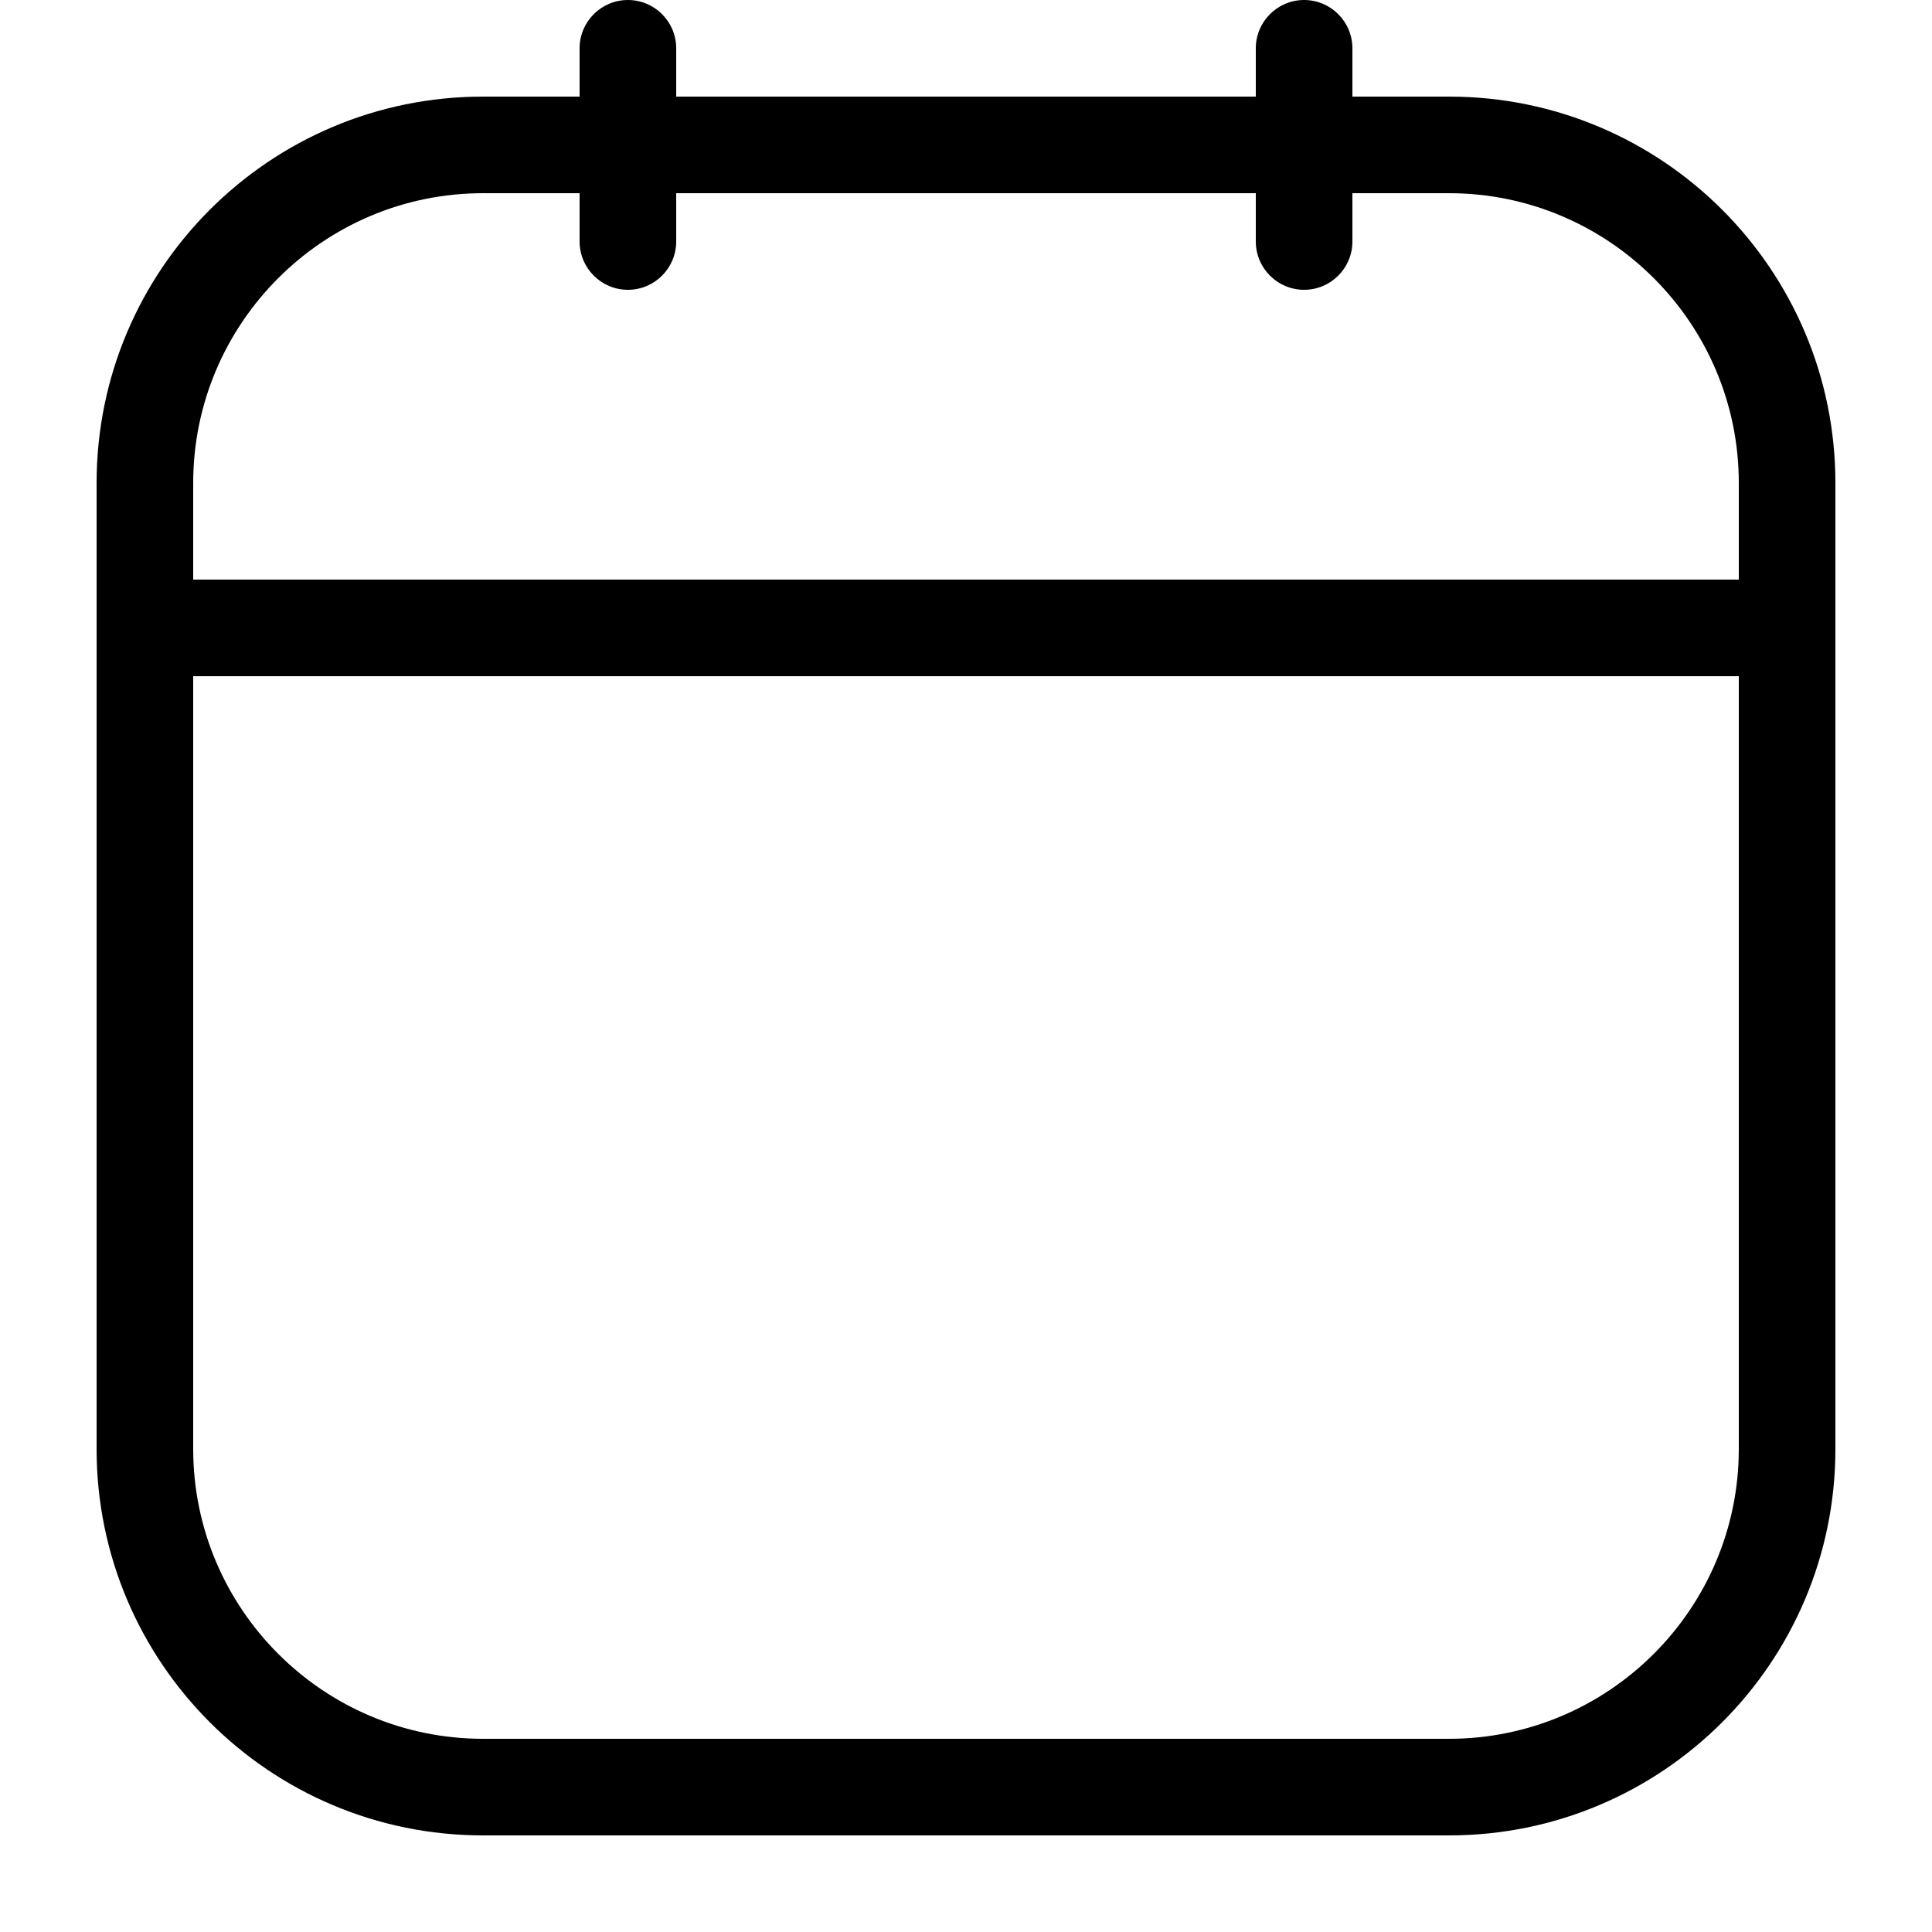
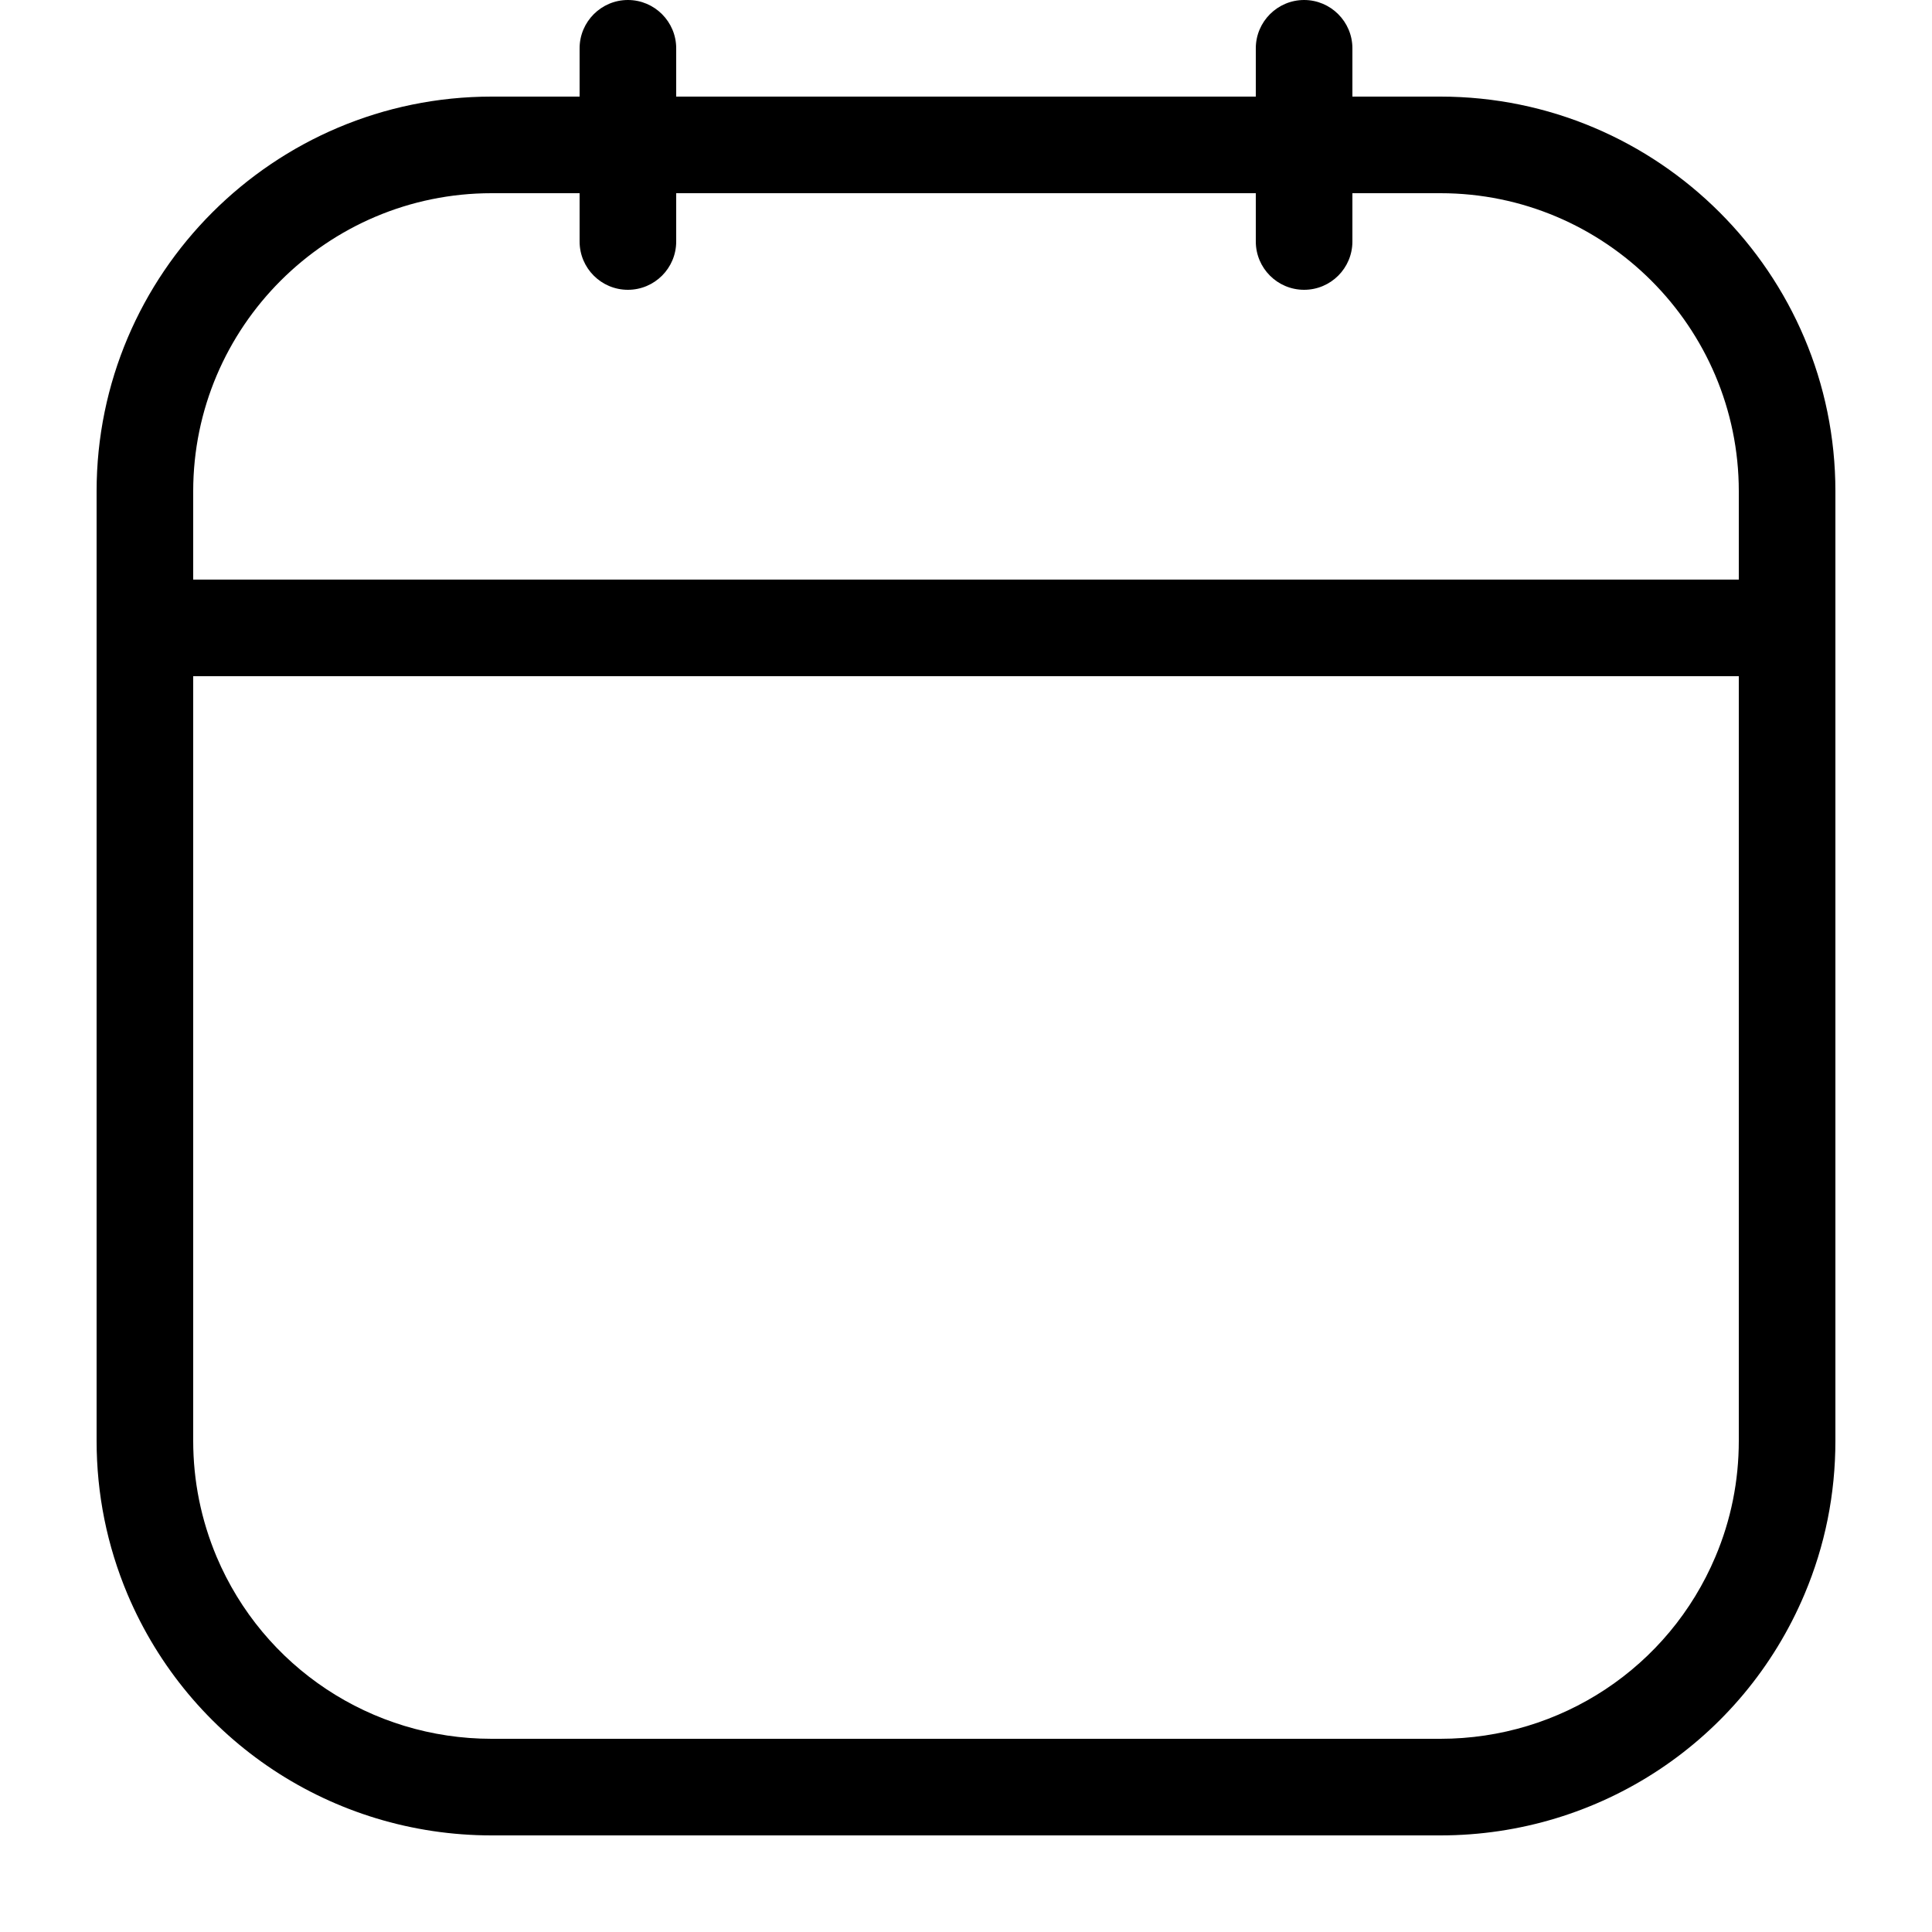
<svg xmlns="http://www.w3.org/2000/svg" width="20px" height="20px" viewBox="0 0 20 20" version="1.1">
  <defs />
  <g id="Web" stroke="none" stroke-width="1" fill="none" fill-rule="evenodd">
    <g id="calendar--small" fill="#000000">
-       <path d="M18,6 L2,6 L2,5 C2,3.346 3.346,2 5,2 L6,2 L6,2.5 C6,2.776 6.224,3 6.5,3 C6.776,3 7,2.776 7,2.5 L7,2 L13,2 L13,2.5 C13,2.776 13.224,3 13.5,3 C13.776,3 14,2.776 14,2.5 L14,2 L15,2 C16.654,2 18,3.346 18,5 L18,6 Z M18,15 C18,16.654 16.654,18 15,18 L5,18 C3.346,18 2,16.654 2,15 L2,7 L18,7 L18,15 Z M15,1 L14,1 L14,0.5 C14,0.224 13.776,0 13.5,0 C13.224,0 13,0.224 13,0.5 L13,1 L7,1 L7,0.5 C7,0.224 6.776,0 6.5,0 C6.224,0 6,0.224 6,0.5 L6,1 L5,1 C2.791,1 1,2.791 1,5 L1,15 C1,17.209 2.791,19 5,19 L15,19 C17.209,19 19,17.209 19,15 L19,5 C19,2.791 17.209,1 15,1 L15,1 Z" id="Page-1" />
+       <path d="M18,6 L2,6 L2,5.086 C2,3.385 3.386,2 5.089,2 L6,2 L6,2.5 C6,2.776 6.224,3 6.5,3 C6.776,3 7,2.776 7,2.5 L7,2 L13,2 L13,2.5 C13,2.776 13.224,3 13.5,3 C13.776,3 14,2.776 14,2.5 L14,2 L14.911,2 C16.614,2 18,3.385 18,5.086 L18,6 Z M18,14.914 C18,15.331 17.919,15.735 17.758,16.115 C17.275,17.26 16.157,18 14.911,18 L5.089,18 C3.844,18 2.726,17.26 2.242,16.115 C2.082,15.734 2,15.331 2,14.914 L2,7 L18,7 L18,14.914 Z M14.911,1 L14,1 L14,0.5 C14,0.225 13.776,0 13.5,0 C13.224,0 13,0.225 13,0.5 L13,1 L7,1 L7,0.5 C7,0.225 6.776,0 6.5,0 C6.224,0 6,0.225 6,0.5 L6,1 L5.089,1 C2.835,1 1,2.832 1,5.086 L1,14.914 C1,15.467 1.108,16 1.32,16.504 C1.962,18.021 3.441,19 5.089,19 L14.911,19 C16.56,19 18.039,18.021 18.68,16.504 C18.893,16 19,15.467 19,14.914 L19,5.086 C19,2.832 17.166,1 14.911,1 L14.911,1 Z" id="Page-1" />
    </g>
  </g>
</svg>
